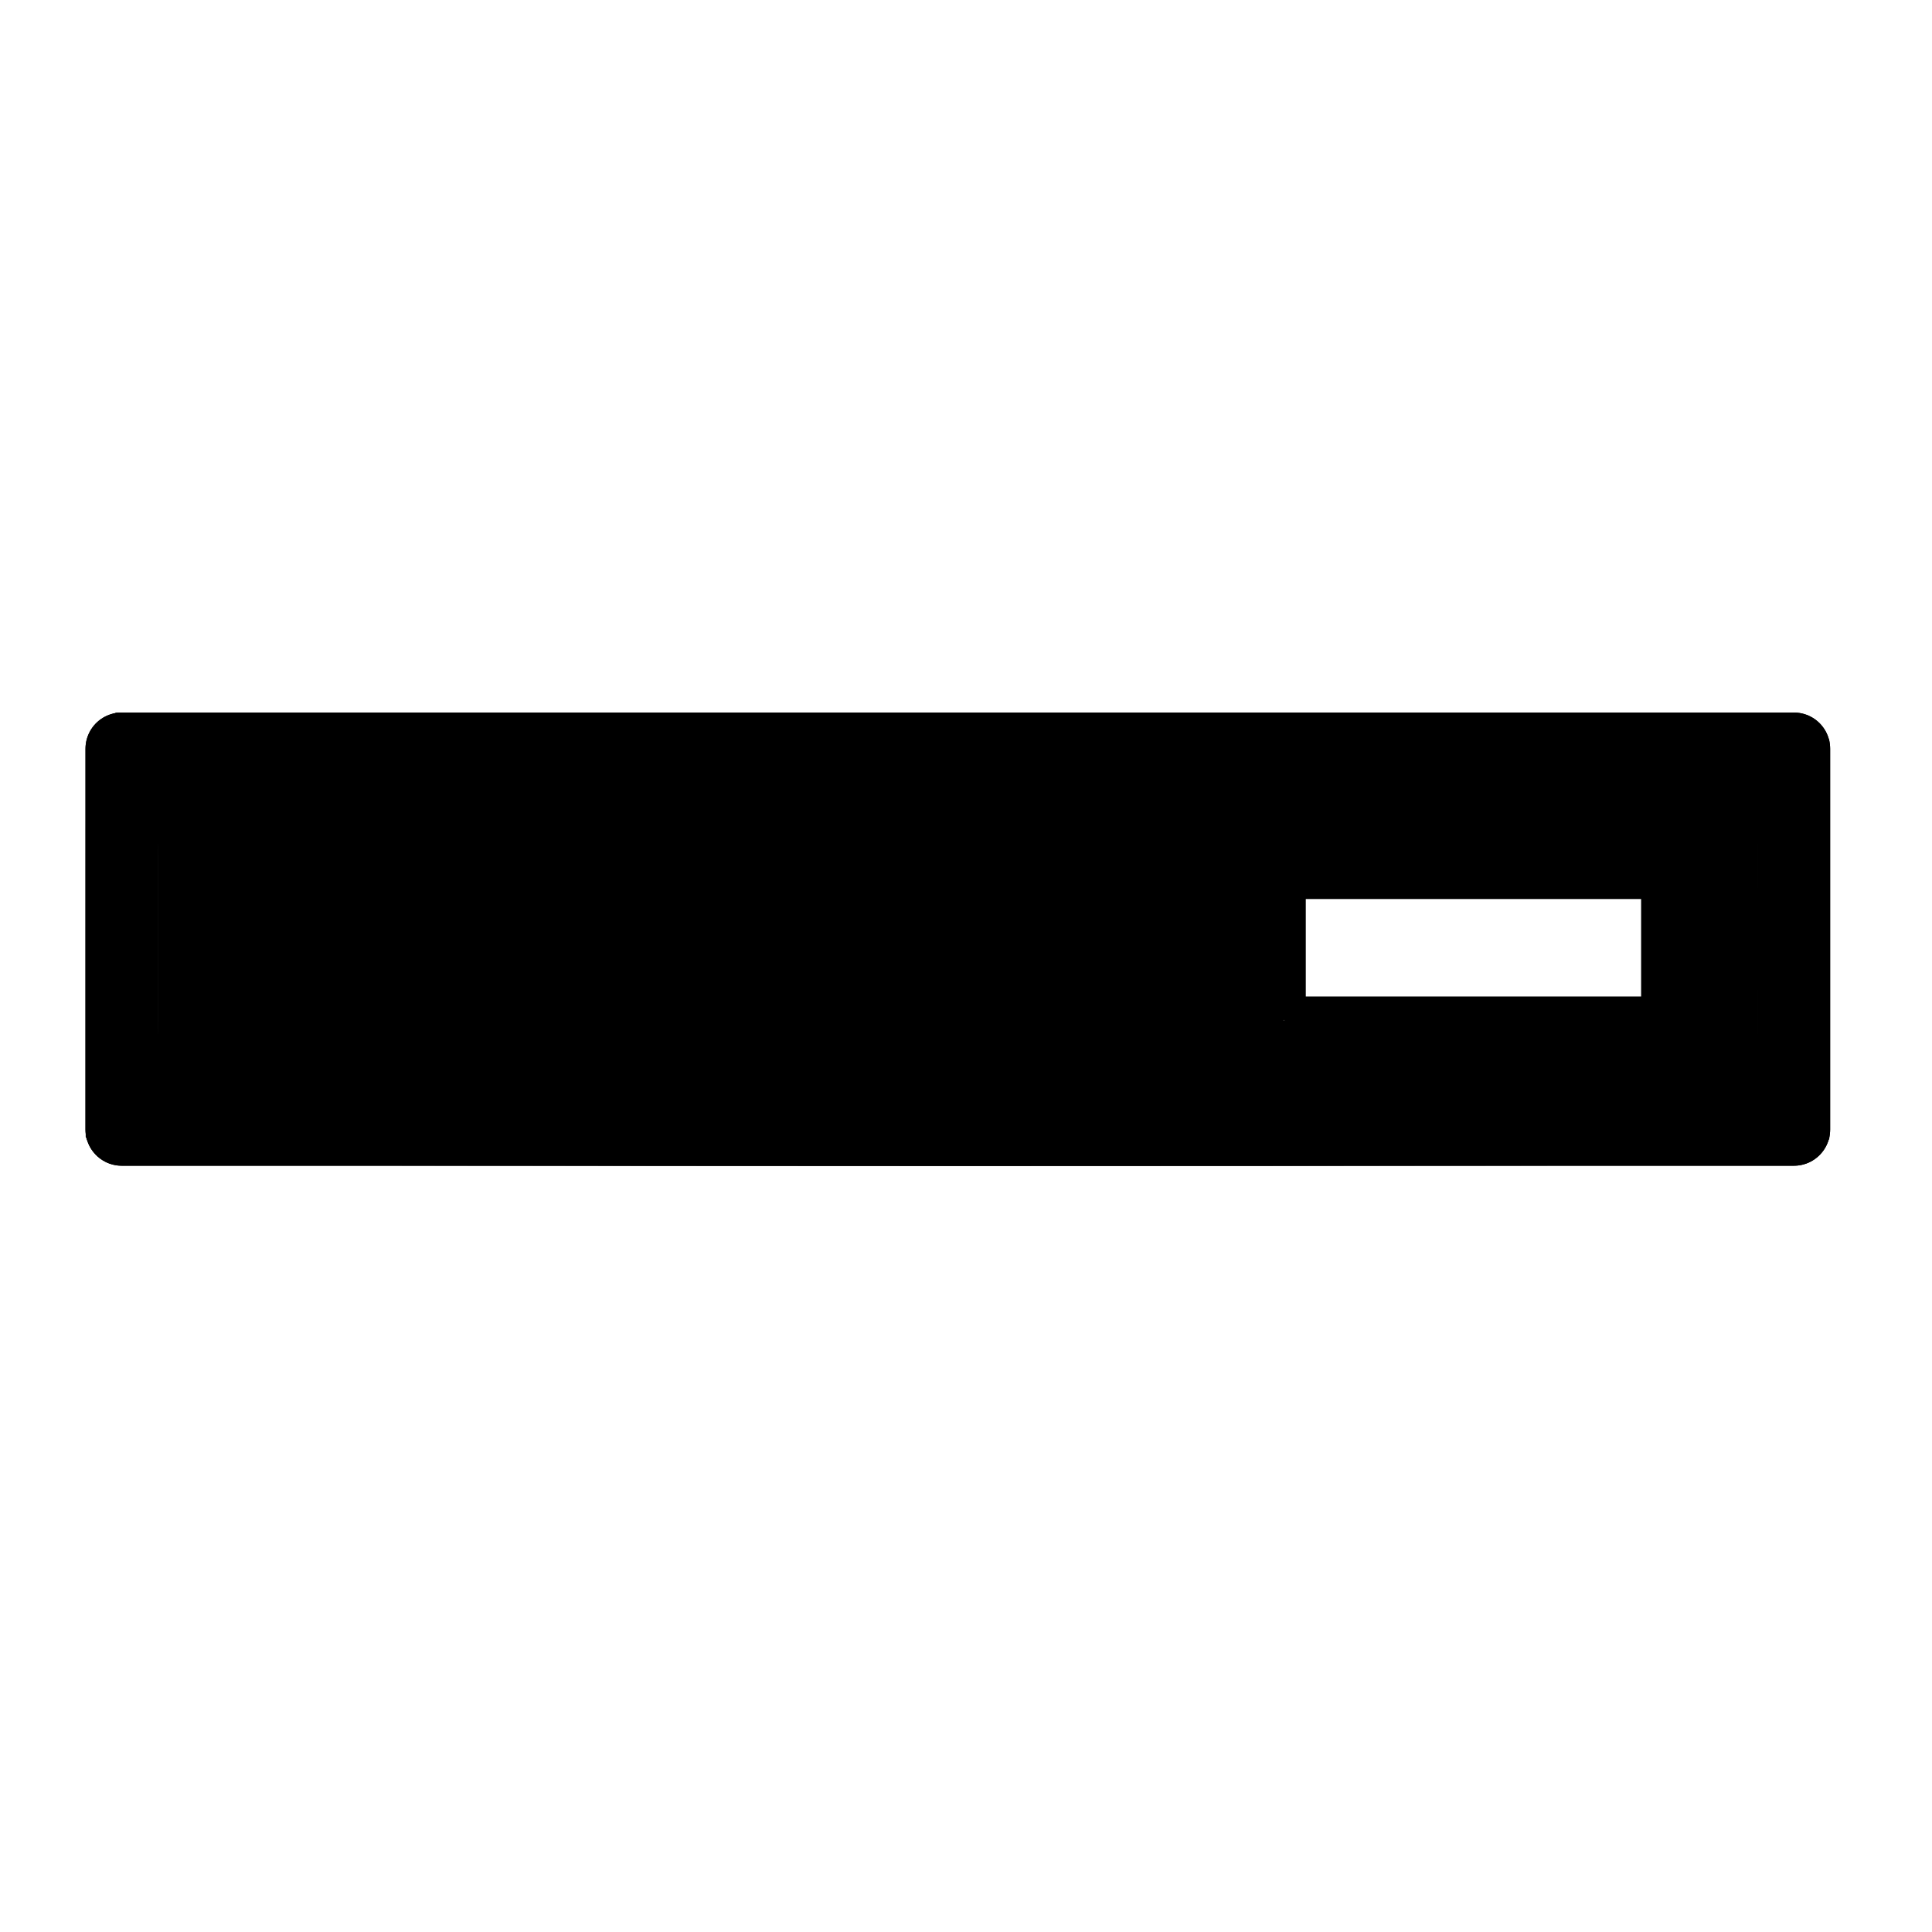
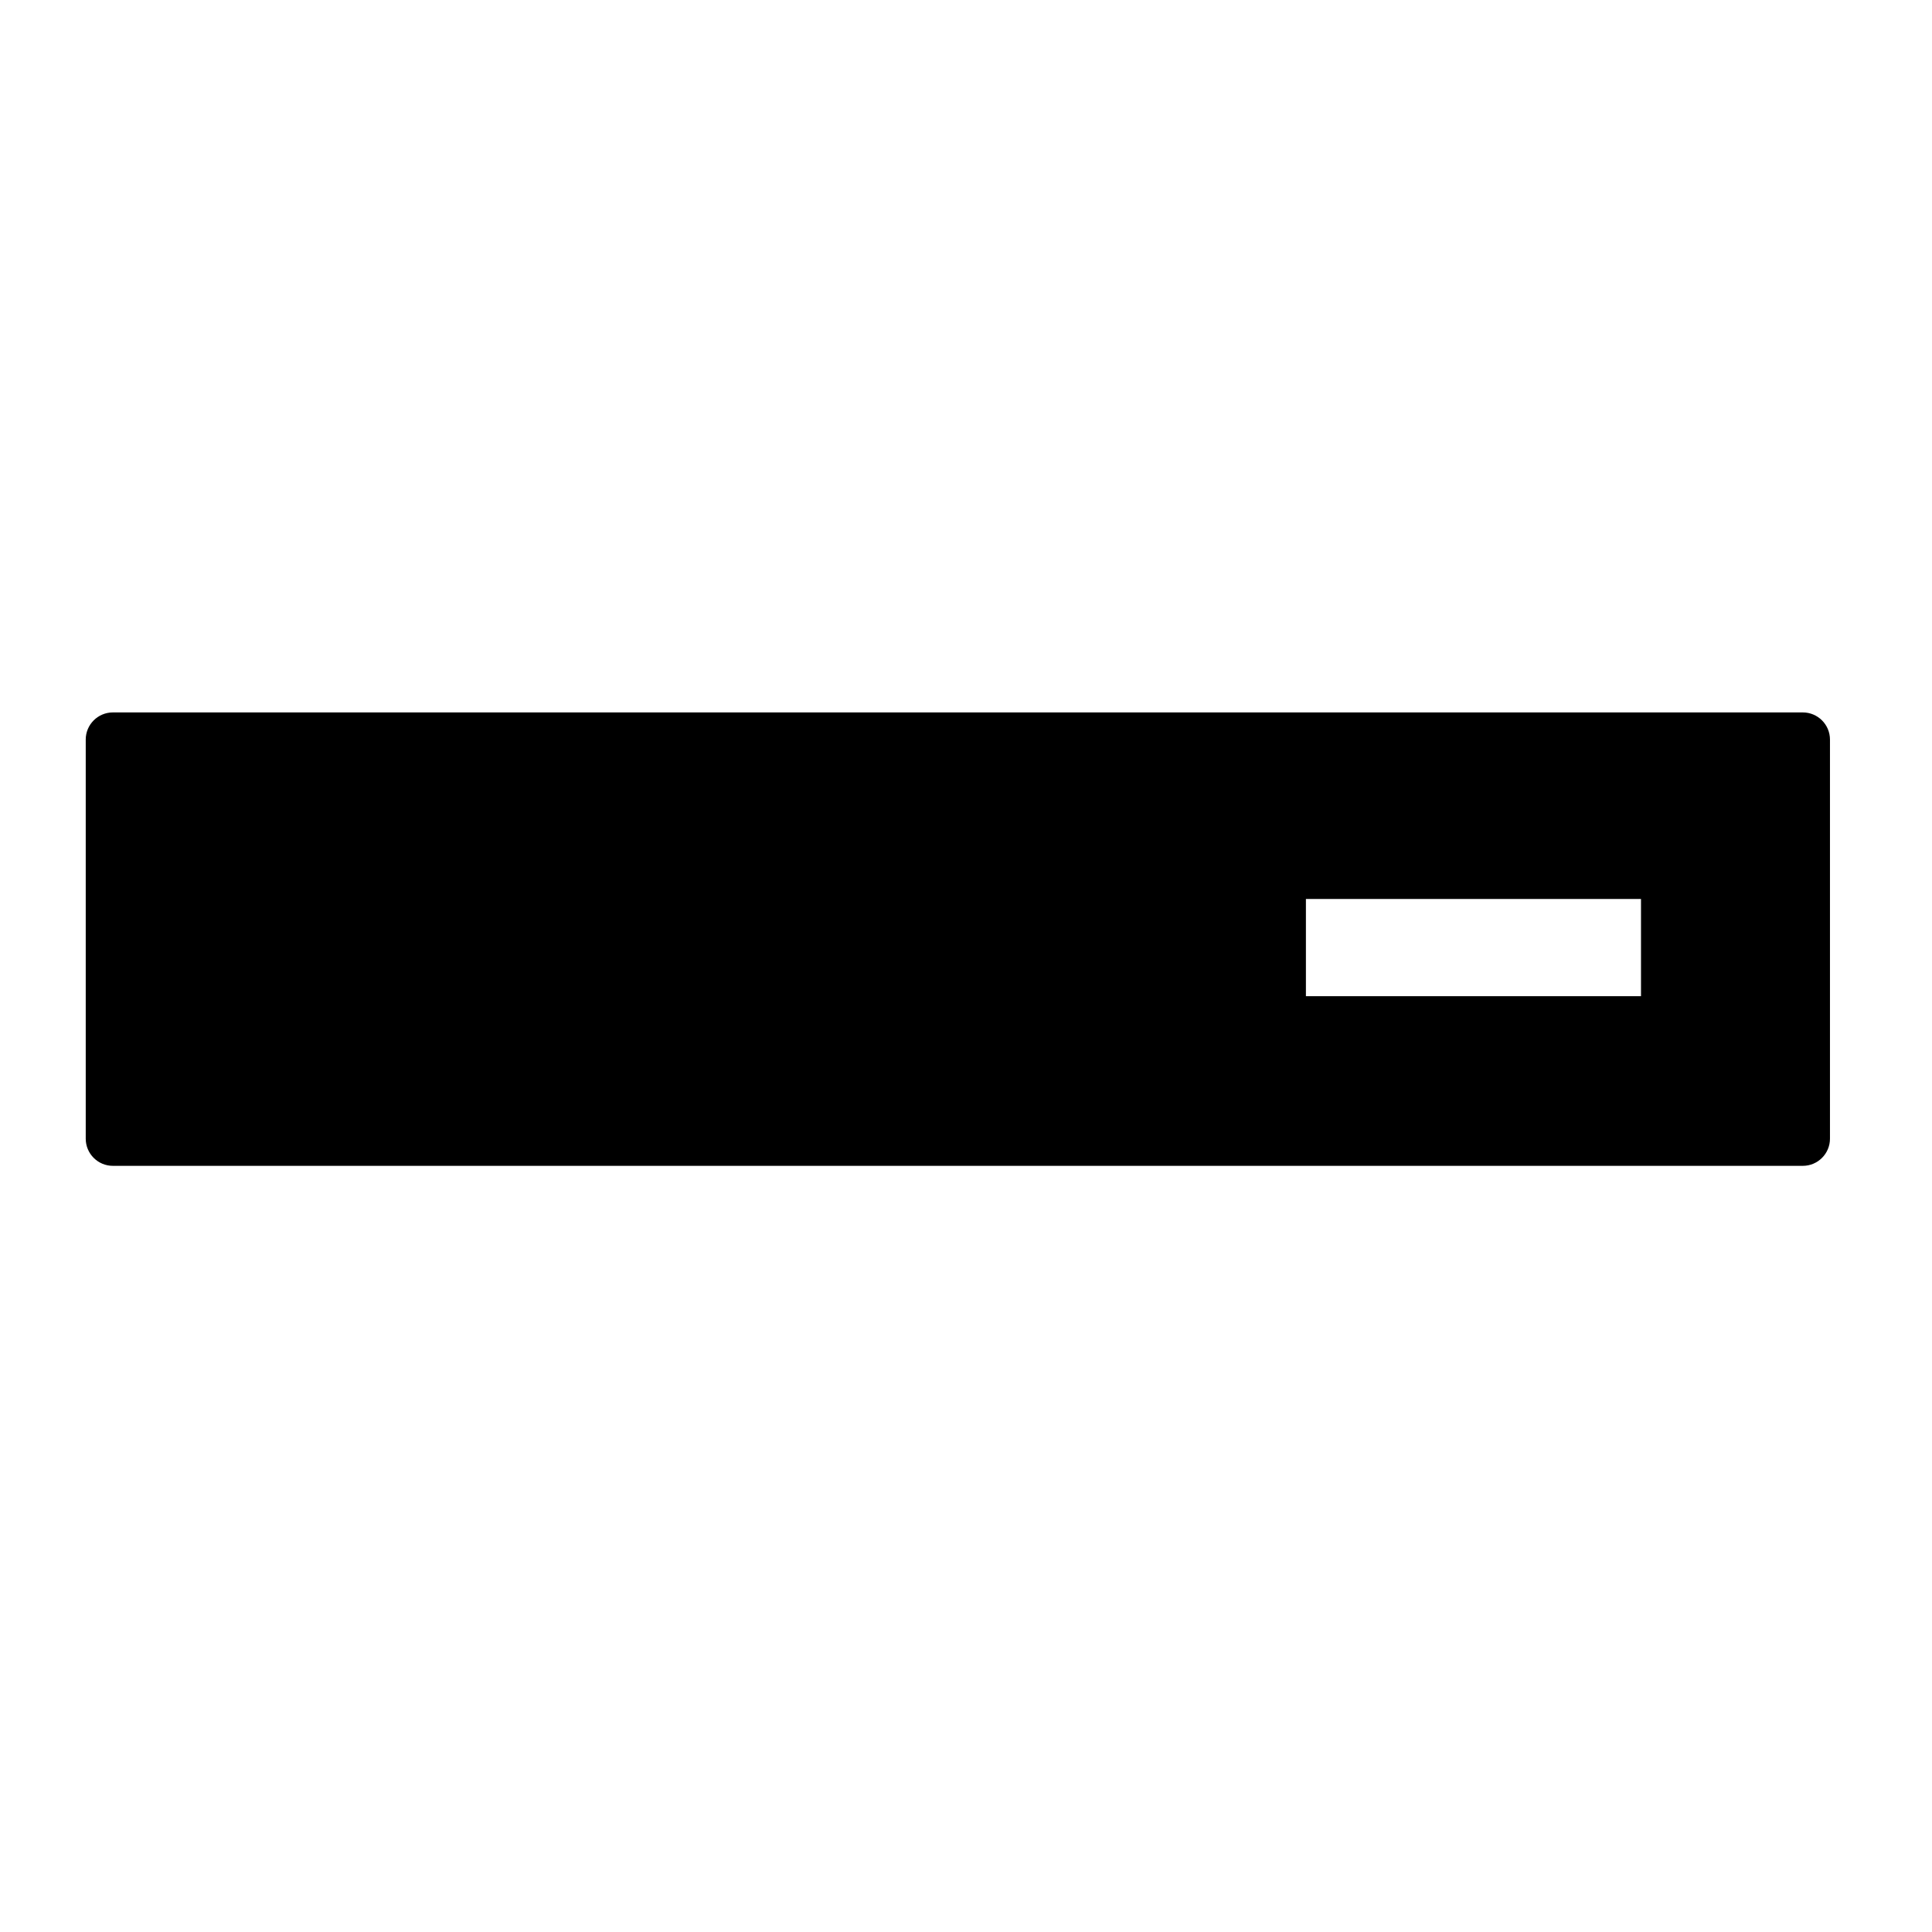
- <svg xmlns="http://www.w3.org/2000/svg" width="32px" height="32px" viewBox="0 0 32 32" version="1.1" id="svg14">
-   <defs id="defs6">
-     <linearGradient id="linearGradient5262">
-       <stop style="stop-color:#000000;stop-opacity:1;" offset="0" id="stop5260" />
-     </linearGradient>
-     <marker style="overflow:visible" id="Arrow1Lstart" refX="0.0" refY="0.0" orient="auto">
-       <path transform="scale(0.8) translate(12.5,0)" style="fill-rule:evenodd;fill:context-stroke;stroke:context-stroke;stroke-width:1.0pt" d="M 0.0,0.0 L 5.0,-5.0 L -12.5,0.0 L 5.0,5.0 L 0.0,0.0 z " id="path3349" />
-     </marker>
-     <linearGradient id="linearGradient3129">
-       <stop style="stop-color:#000000;stop-opacity:1;" offset="0" id="stop3127" />
-     </linearGradient>
-     <linearGradient id="linearGradient3071">
-       <stop style="stop-color:#000000;stop-opacity:1;" offset="0" id="stop3069" />
-     </linearGradient>
-     <linearGradient id="linearGradient3045">
-       <stop style="stop-color:#000000;stop-opacity:1;" offset="0" id="stop3043" />
-     </linearGradient>
-     <linearGradient id="linearGradient1023">
-       <stop style="stop-color:#000000;stop-opacity:1;" offset="0" id="stop1021" />
-     </linearGradient>
-   </defs>
-   <g stroke="none" stroke-width="1" fill="none" fill-rule="evenodd" id="g12" transform="matrix(1,0,0,0.8895368,0,3.150291)">
-     <g fill="#101010" id="g10" />
-   </g>
-   <g id="g6787">
-     <rect style="fill:none;stroke-width:1.2;fill-opacity:1;paint-order:stroke markers fill;stroke:#000000;stroke-opacity:1;stroke-linejoin:round;stroke-linecap:round;stroke-miterlimit:100;stroke-dasharray:none;stroke-dashoffset:0" id="rect939" width="27.697" height="6.306" x="2.016" y="12.402" />
-     <rect style="fill:none;fill-opacity:1;stroke:#000000;stroke-width:1.2;stroke-linecap:round;stroke-linejoin:round;stroke-miterlimit:100;stroke-dasharray:none;stroke-dashoffset:0;stroke-opacity:1;paint-order:stroke markers fill" id="rect939-3" width="27.697" height="6.306" x="2.016" y="12.402" />
-     <rect style="fill:none;fill-opacity:1;stroke:#000000;stroke-width:0.442;stroke-linecap:round;stroke-linejoin:round;stroke-miterlimit:0;stroke-dasharray:none;stroke-dashoffset:0;stroke-opacity:1;paint-order:stroke markers fill" id="rect5813" width="5.996" height="2.056" x="21.407" y="14.67" />
-     <rect style="fill:none;fill-opacity:1;stroke:#000000;stroke-width:0.2;stroke-linecap:round;stroke-linejoin:round;stroke-miterlimit:0;stroke-dasharray:none;stroke-dashoffset:0;stroke-opacity:1;paint-order:stroke markers fill" id="rect5813-1" width="1.093" height="2.298" x="20.097" y="14.53" />
-     <path style="fill:#000000;fill-opacity:1;stroke:#000000;stroke-width:0.011;stroke-linecap:round;stroke-linejoin:round;stroke-miterlimit:0;stroke-dasharray:none;stroke-dashoffset:0;stroke-opacity:1;paint-order:stroke markers fill" d="M 2.63,15.556 V 13.004 H 15.866 29.102 v 2.552 2.552 H 15.866 2.63 Z m 24.857,1.323 c 0.11,-0.077 0.113,-0.11 0.113,-1.19 0,-1.106 -0.002,-1.126 -0.13,-1.192 -0.06,-0.031 -0.436,-0.035 -3.597,-0.035 H 20.342 l -0.128,0.126 -0.128,0.126 4.4e-5,0.995 c 2.2e-5,0.903 0.004,1.002 0.039,1.072 0.021,0.042 0.063,0.089 0.094,0.105 0.043,0.022 0.817,0.028 3.636,0.028 3.275,2.99e-4 3.585,-0.003 3.632,-0.036 z" id="path6190" />
-     <path style="fill:#000000;fill-opacity:1;stroke:#000000;stroke-width:0.011;stroke-linecap:round;stroke-linejoin:round;stroke-miterlimit:0;stroke-dasharray:none;stroke-dashoffset:0;stroke-opacity:1;paint-order:stroke markers fill" d="M 1.832,19.267 C 1.694,19.225 1.543,19.087 1.478,18.944 l -0.053,-0.117 v -3.259 c 0,-3.153 0.001,-3.263 0.042,-3.369 0.06,-0.155 0.191,-0.288 0.336,-0.343 l 0.12,-0.045 H 15.851 c 12.221,0 13.941,0.004 14.037,0.033 0.144,0.043 0.289,0.169 0.354,0.309 l 0.052,0.112 2.21e-4,3.294 2.21e-4,3.294 -0.057,0.115 c -0.072,0.144 -0.206,0.261 -0.349,0.303 -0.163,0.048 -27.9,0.047 -28.057,-0.002 z M 2.624,14.267 c -0.003,-0.701 -0.006,-0.121 -0.006,1.289 8e-7,1.41 0.003,1.983 0.006,1.274 0.003,-0.709 0.003,-1.862 -1.5e-6,-2.563 z m 26.494,0 c -0.003,-0.701 -0.006,-0.121 -0.006,1.289 0,1.41 0.003,1.983 0.006,1.274 0.003,-0.709 0.003,-1.862 -2e-6,-2.563 z m -1.675,2.634 c 0.146,-0.029 0.144,-0.013 0.151,-1.168 0.007,-1.173 0.005,-1.196 -0.128,-1.241 -0.059,-0.02 -0.934,-0.027 -3.614,-0.028 l -3.536,-0.001 -0.116,0.117 -0.116,0.117 0.006,1.04 c 0.006,1.005 0.008,1.042 0.05,1.09 0.024,0.027 0.064,0.057 0.088,0.067 0.052,0.021 7.109,0.028 7.213,0.007 z" id="path6266" />
-     <path style="fill:#000000;fill-opacity:1;stroke:#000000;stroke-width:0.004;stroke-linecap:round;stroke-linejoin:round;stroke-miterlimit:0;stroke-dasharray:none;stroke-dashoffset:0;stroke-opacity:1;paint-order:stroke markers fill" d="m 20.331,16.887 c -0.095,-0.004 -0.104,-0.006 -0.13,-0.026 -0.047,-0.036 -0.078,-0.093 -0.085,-0.157 -0.003,-0.031 -0.01,-0.489 -0.015,-1.018 l -0.009,-0.961 0.127,-0.126 0.127,-0.126 0.516,-1.33e-4 0.516,-1.32e-4 -0.1,0.1 -0.1,0.1 v 1.033 c 0,0.713 0.003,1.045 0.009,1.072 0.005,0.022 0.021,0.057 0.035,0.079 l 0.027,0.039 -0.408,-0.001 c -0.225,-7.37e-4 -0.454,-0.003 -0.511,-0.006 z" id="path6469" />
-     <path style="fill:#000000;fill-opacity:1;stroke:#000000;stroke-width:0.004;stroke-linecap:round;stroke-linejoin:round;stroke-miterlimit:0;stroke-dasharray:none;stroke-dashoffset:0;stroke-opacity:1;paint-order:stroke markers fill" d="m 20.537,15.574 c -0.095,-0.004 -0.104,-0.006 -0.13,-0.026 -0.047,-0.036 -0.078,-0.093 -0.085,-0.157 -0.003,-0.031 -0.01,-0.489 -0.015,-1.018 l -0.009,-0.961 0.127,-0.126 0.127,-0.126 0.516,-1.33e-4 0.516,-1.32e-4 -0.1,0.1 -0.1,0.1 v 1.033 c 0,0.713 0.003,1.045 0.009,1.072 0.005,0.022 0.021,0.057 0.035,0.079 l 0.027,0.039 -0.408,-0.001 c -0.225,-7.37e-4 -0.454,-0.003 -0.511,-0.006 z" id="path6469-8" />
-     <path style="fill:#000000;fill-opacity:1;stroke:#000000;stroke-width:0.002;stroke-linecap:round;stroke-linejoin:round;stroke-miterlimit:0;stroke-dasharray:none;stroke-dashoffset:0;stroke-opacity:1;paint-order:stroke markers fill" d="m 21.186,15.588 c 0,-0.504 4.54e-4,-0.71 10e-4,-0.458 5.55e-4,0.252 5.55e-4,0.664 0,0.916 -5.55e-4,0.252 -10e-4,0.046 -10e-4,-0.458 z" id="path6508" />
-     <path style="fill:#000000;fill-opacity:1;stroke:#000000;stroke-width:0.002;stroke-linecap:round;stroke-linejoin:round;stroke-miterlimit:0;stroke-dasharray:none;stroke-dashoffset:0;stroke-opacity:1;paint-order:stroke markers fill" d="m 21.185,15.236 c 0,-0.031 6.07e-4,-0.044 0.001,-0.028 7.42e-4,0.016 7.42e-4,0.041 0,0.057 -7.41e-4,0.016 -0.001,0.003 -0.001,-0.028 z" id="path6547" />
-   </g>
+ <svg xmlns="http://www.w3.org/2000/svg" width="32" height="32" viewBox="0 0 32 32">
+   <path fill="#000000" fill-rule="evenodd" d="M1.87,11.8 H29.86 A0.45,0.45 0 0 1 30.31,12.25 V18.86 A0.45,0.45 0 0 1 29.86,19.31 H1.87 A0.45,0.45 0 0 1 1.42,18.86 V12.25 A0.45,0.45 0 0 1 1.87,11.8 Z M21.63,14.89 V16.5 H27.18 V14.89 Z" />
</svg>
